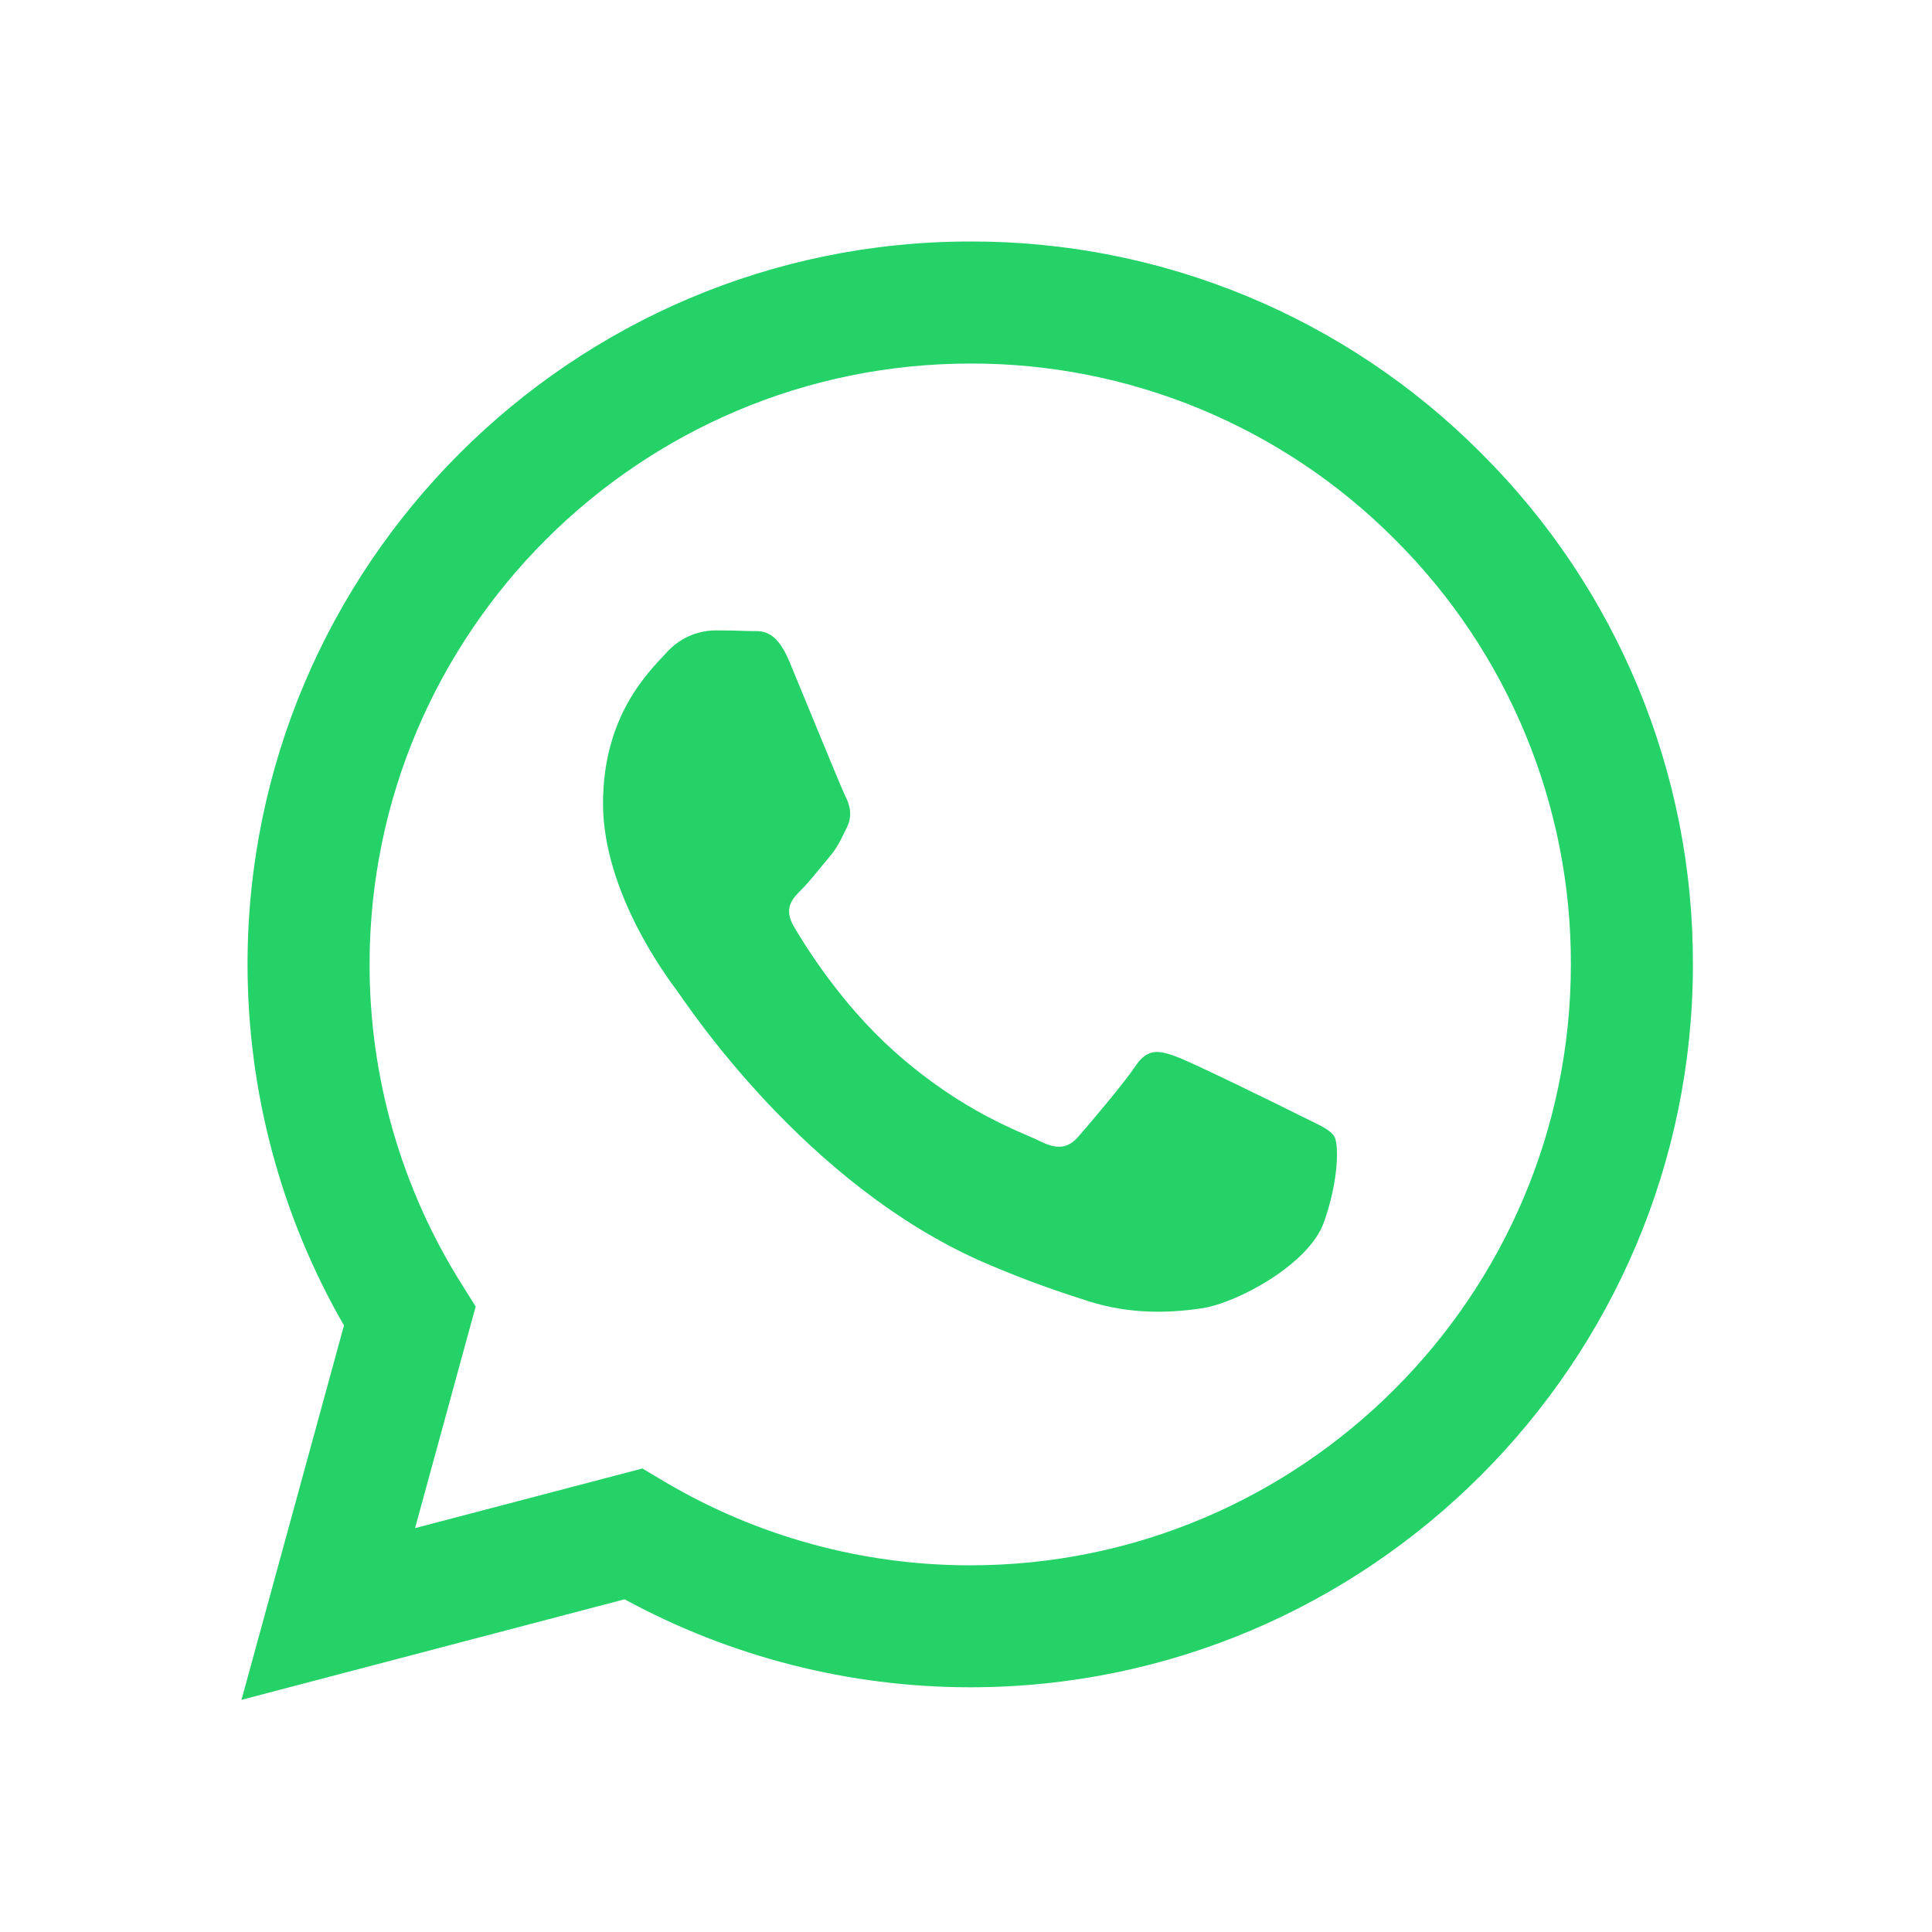
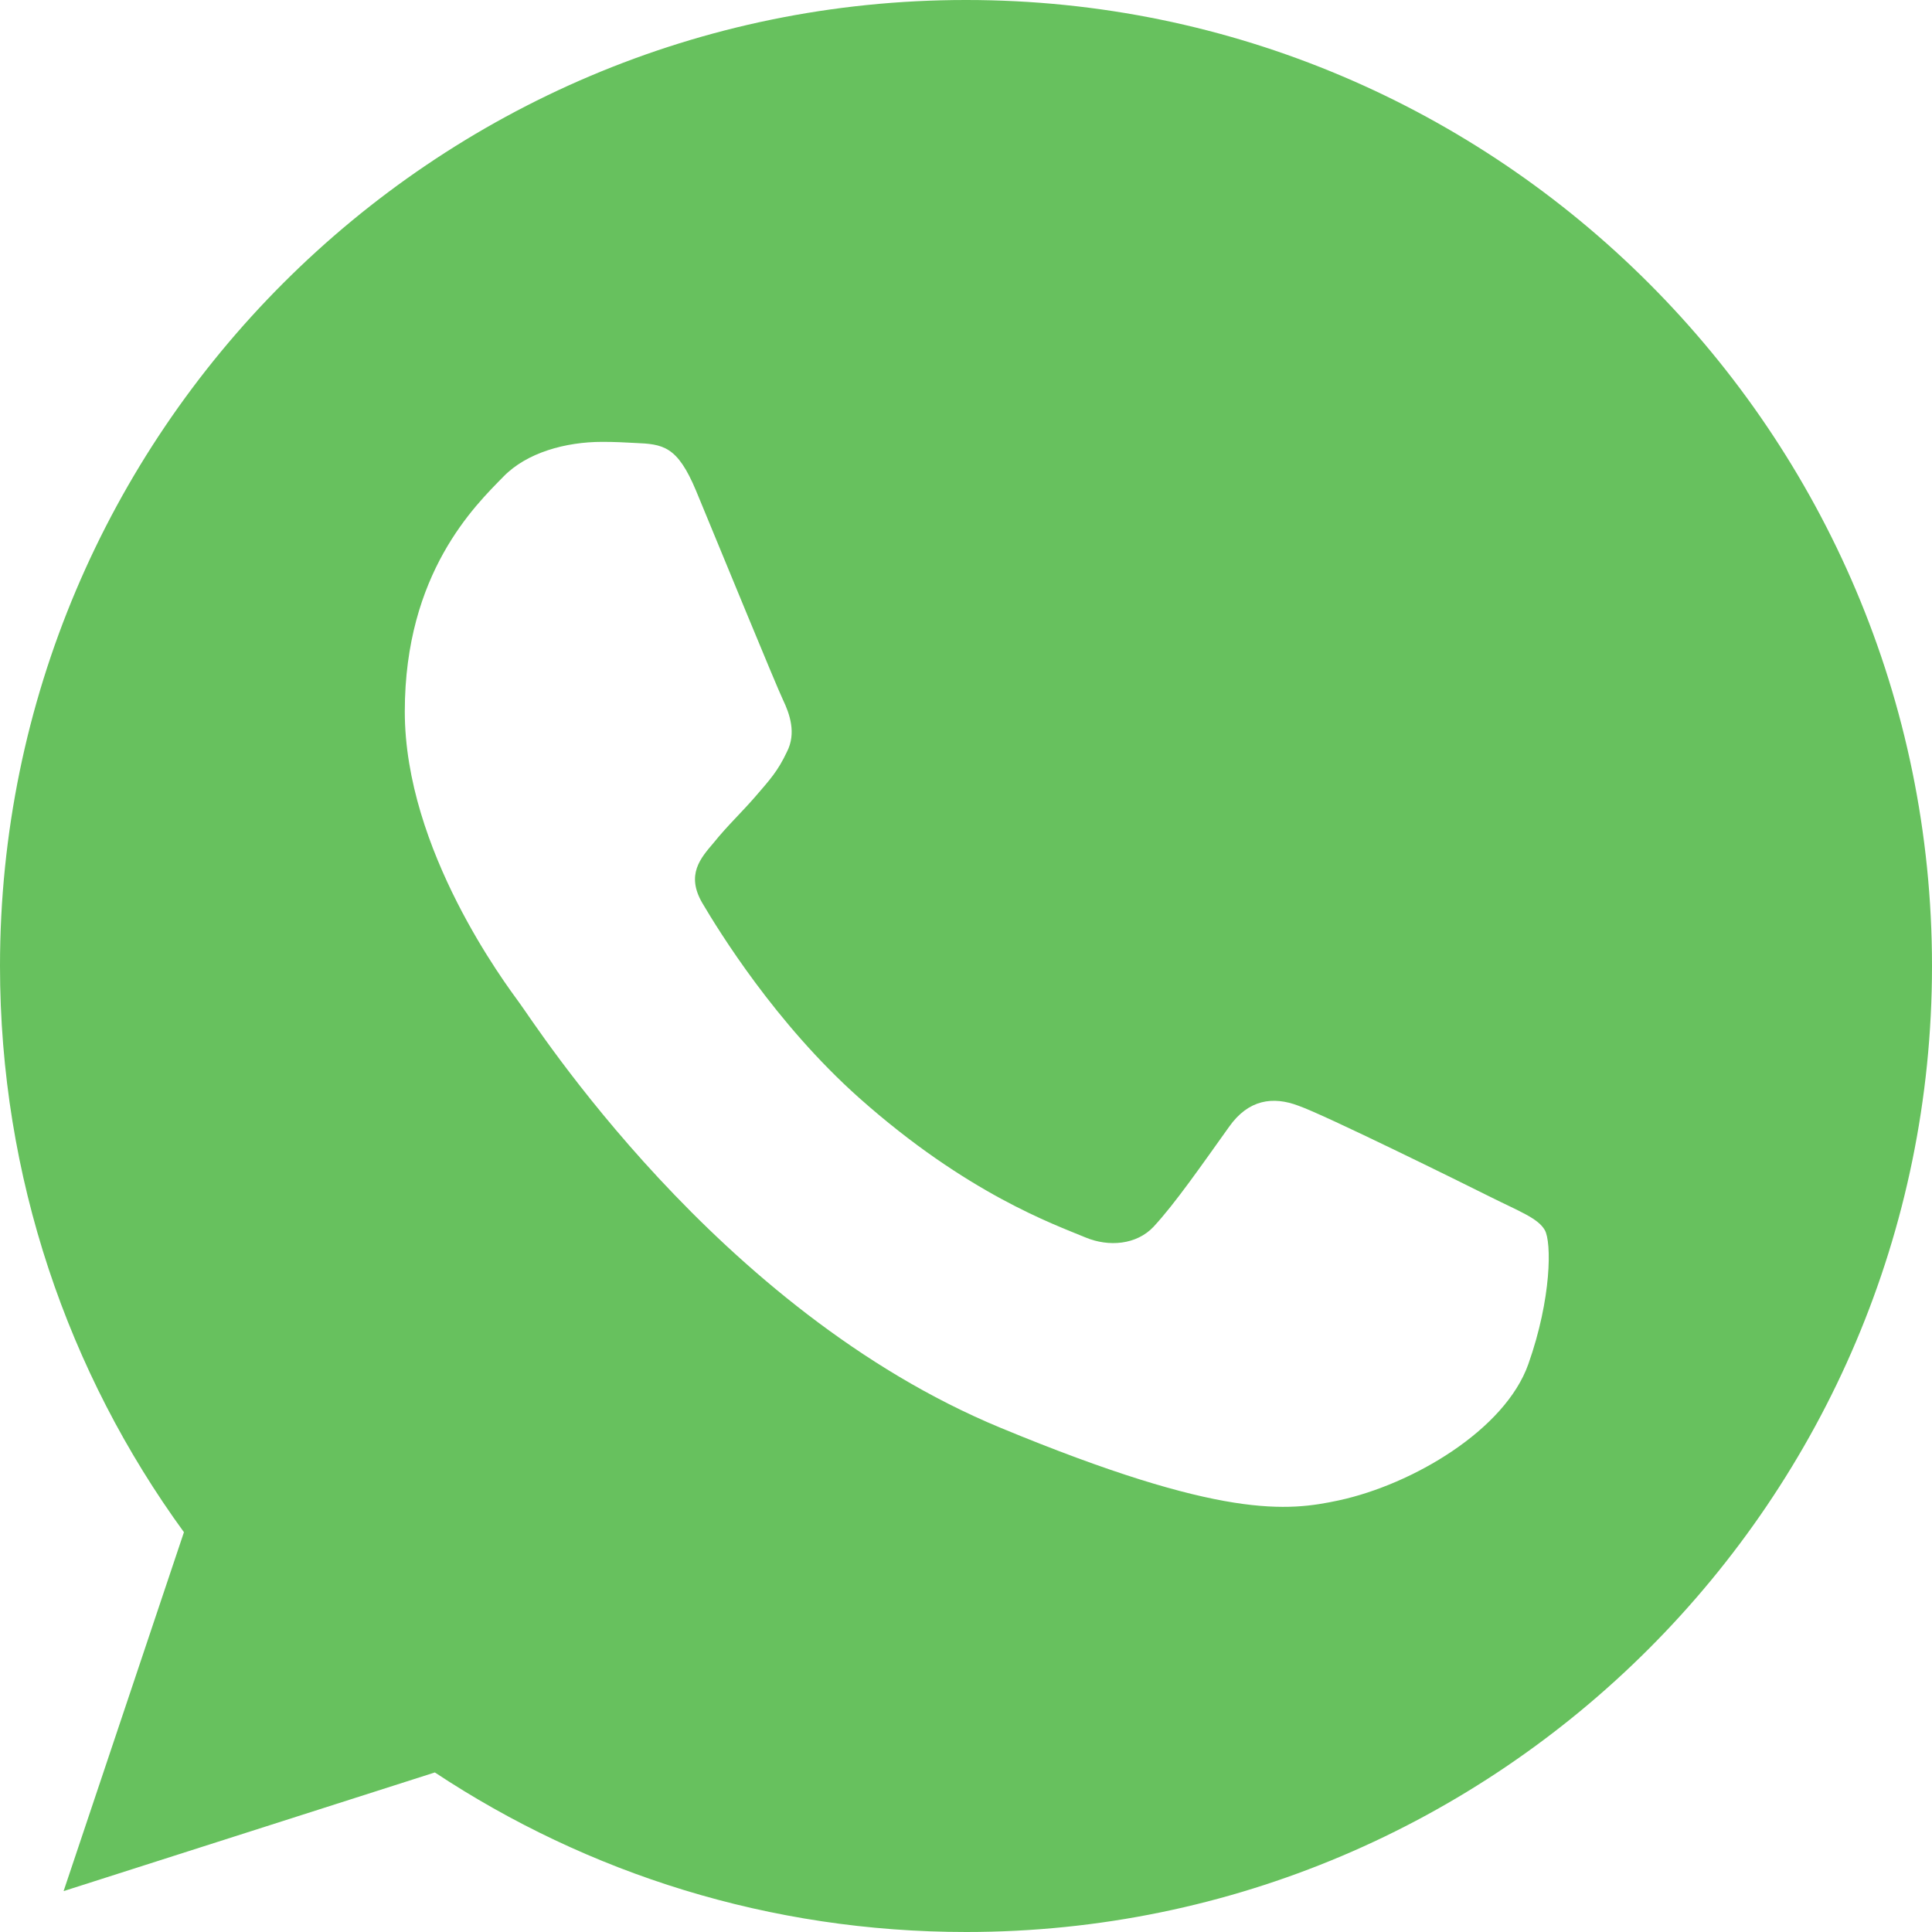
- <svg xmlns="http://www.w3.org/2000/svg" fill="#24d267" width="800px" height="800px" viewBox="0 0 24 24">
+ <svg xmlns="http://www.w3.org/2000/svg" width="800px" height="800px" viewBox="0 0 48 48" version="1.1" fill="#000000">
  <g id="SVGRepo_bgCarrier" stroke-width="0" />
  <g id="SVGRepo_tracerCarrier" stroke-linecap="round" stroke-linejoin="round" />
  <g id="SVGRepo_iconCarrier">
-     <path fill-rule="evenodd" clip-rule="evenodd" d="M18.403 5.633A8.919 8.919 0 0 0 12.053 3c-4.948 0-8.976 4.027-8.978 8.977 0 1.582.413 3.126 1.198 4.488L3 21.116l4.759-1.249a8.981 8.981 0 0 0 4.29 1.093h.004c4.947 0 8.975-4.027 8.977-8.977a8.926 8.926 0 0 0-2.627-6.35m-6.35 13.812h-.003a7.446 7.446 0 0 1-3.798-1.041l-.272-.162-2.824.741.753-2.753-.177-.282a7.448 7.448 0 0 1-1.141-3.971c.002-4.114 3.349-7.461 7.465-7.461a7.413 7.413 0 0 1 5.275 2.188 7.42 7.42 0 0 1 2.183 5.279c-.002 4.114-3.349 7.462-7.461 7.462m4.093-5.589c-.225-.113-1.327-.655-1.533-.73-.205-.075-.354-.112-.504.112s-.58.729-.711.879-.262.168-.486.056-.947-.349-1.804-1.113c-.667-.595-1.117-1.329-1.248-1.554s-.014-.346.099-.458c.101-.1.224-.262.336-.393.112-.131.149-.224.224-.374s.038-.281-.019-.393c-.056-.113-.505-1.217-.692-1.666-.181-.435-.366-.377-.504-.383a9.65 9.65 0 0 0-.429-.008.826.826 0 0 0-.599.28c-.206.225-.785.767-.785 1.871s.804 2.171.916 2.321c.112.15 1.582 2.415 3.832 3.387.536.231.954.369 1.279.473.537.171 1.026.146 1.413.089.431-.064 1.327-.542 1.514-1.066.187-.524.187-.973.131-1.067-.056-.094-.207-.151-.43-.263" />
+     <defs> </defs>
+     <g id="Icons" stroke="none" stroke-width="1" fill="none" fill-rule="evenodd">
+       <g id="Color-" transform="translate(-700, -360)" fill="#67C15E">
+         <path d="M723.993,360 C710.762,360 700,370.765 700,384 C700,389.248 701.693,394.116 704.57,398.067 L701.58,406.984 L710.804,404.036 C714.599,406.547 719.126,408 724.007,408 C737.238,408 748,397.234 748,384 C748,370.766 737.238,360 724.007,360 L723.993,360 L723.993,360 Z M717.293,372.191 C716.827,371.076 716.475,371.034 715.77,371.005 C715.53,370.991 715.262,370.978 714.966,370.978 C714.048,370.978 713.089,371.246 712.511,371.838 C711.806,372.558 710.057,374.236 710.057,377.679 C710.057,381.122 712.568,384.452 712.906,384.918 C713.259,385.383 717.801,392.55 724.853,395.471 C730.368,397.757 732.005,397.545 733.26,397.277 C735.094,396.882 737.393,395.527 737.971,393.891 C738.55,392.254 738.55,390.857 738.38,390.561 C738.211,390.265 737.745,390.096 737.04,389.743 C736.335,389.39 732.907,387.697 732.258,387.471 C731.624,387.231 731.017,387.316 730.538,387.993 C729.861,388.939 729.198,389.898 728.662,390.476 C728.239,390.928 727.547,390.985 726.969,390.744 C726.193,390.42 724.021,389.658 721.341,387.273 C719.267,385.425 717.857,383.126 717.448,382.434 C717.039,381.729 717.406,381.32 717.73,380.939 C718.083,380.501 718.421,380.191 718.774,379.782 C719.126,379.373 719.324,379.161 719.55,378.681 C719.79,378.216 719.62,377.736 719.451,377.383 C719.282,377.03 717.871,373.587 717.293,372.191 Z" id="Whatsapp"> </path>
+       </g>
+     </g>
  </g>
</svg>
